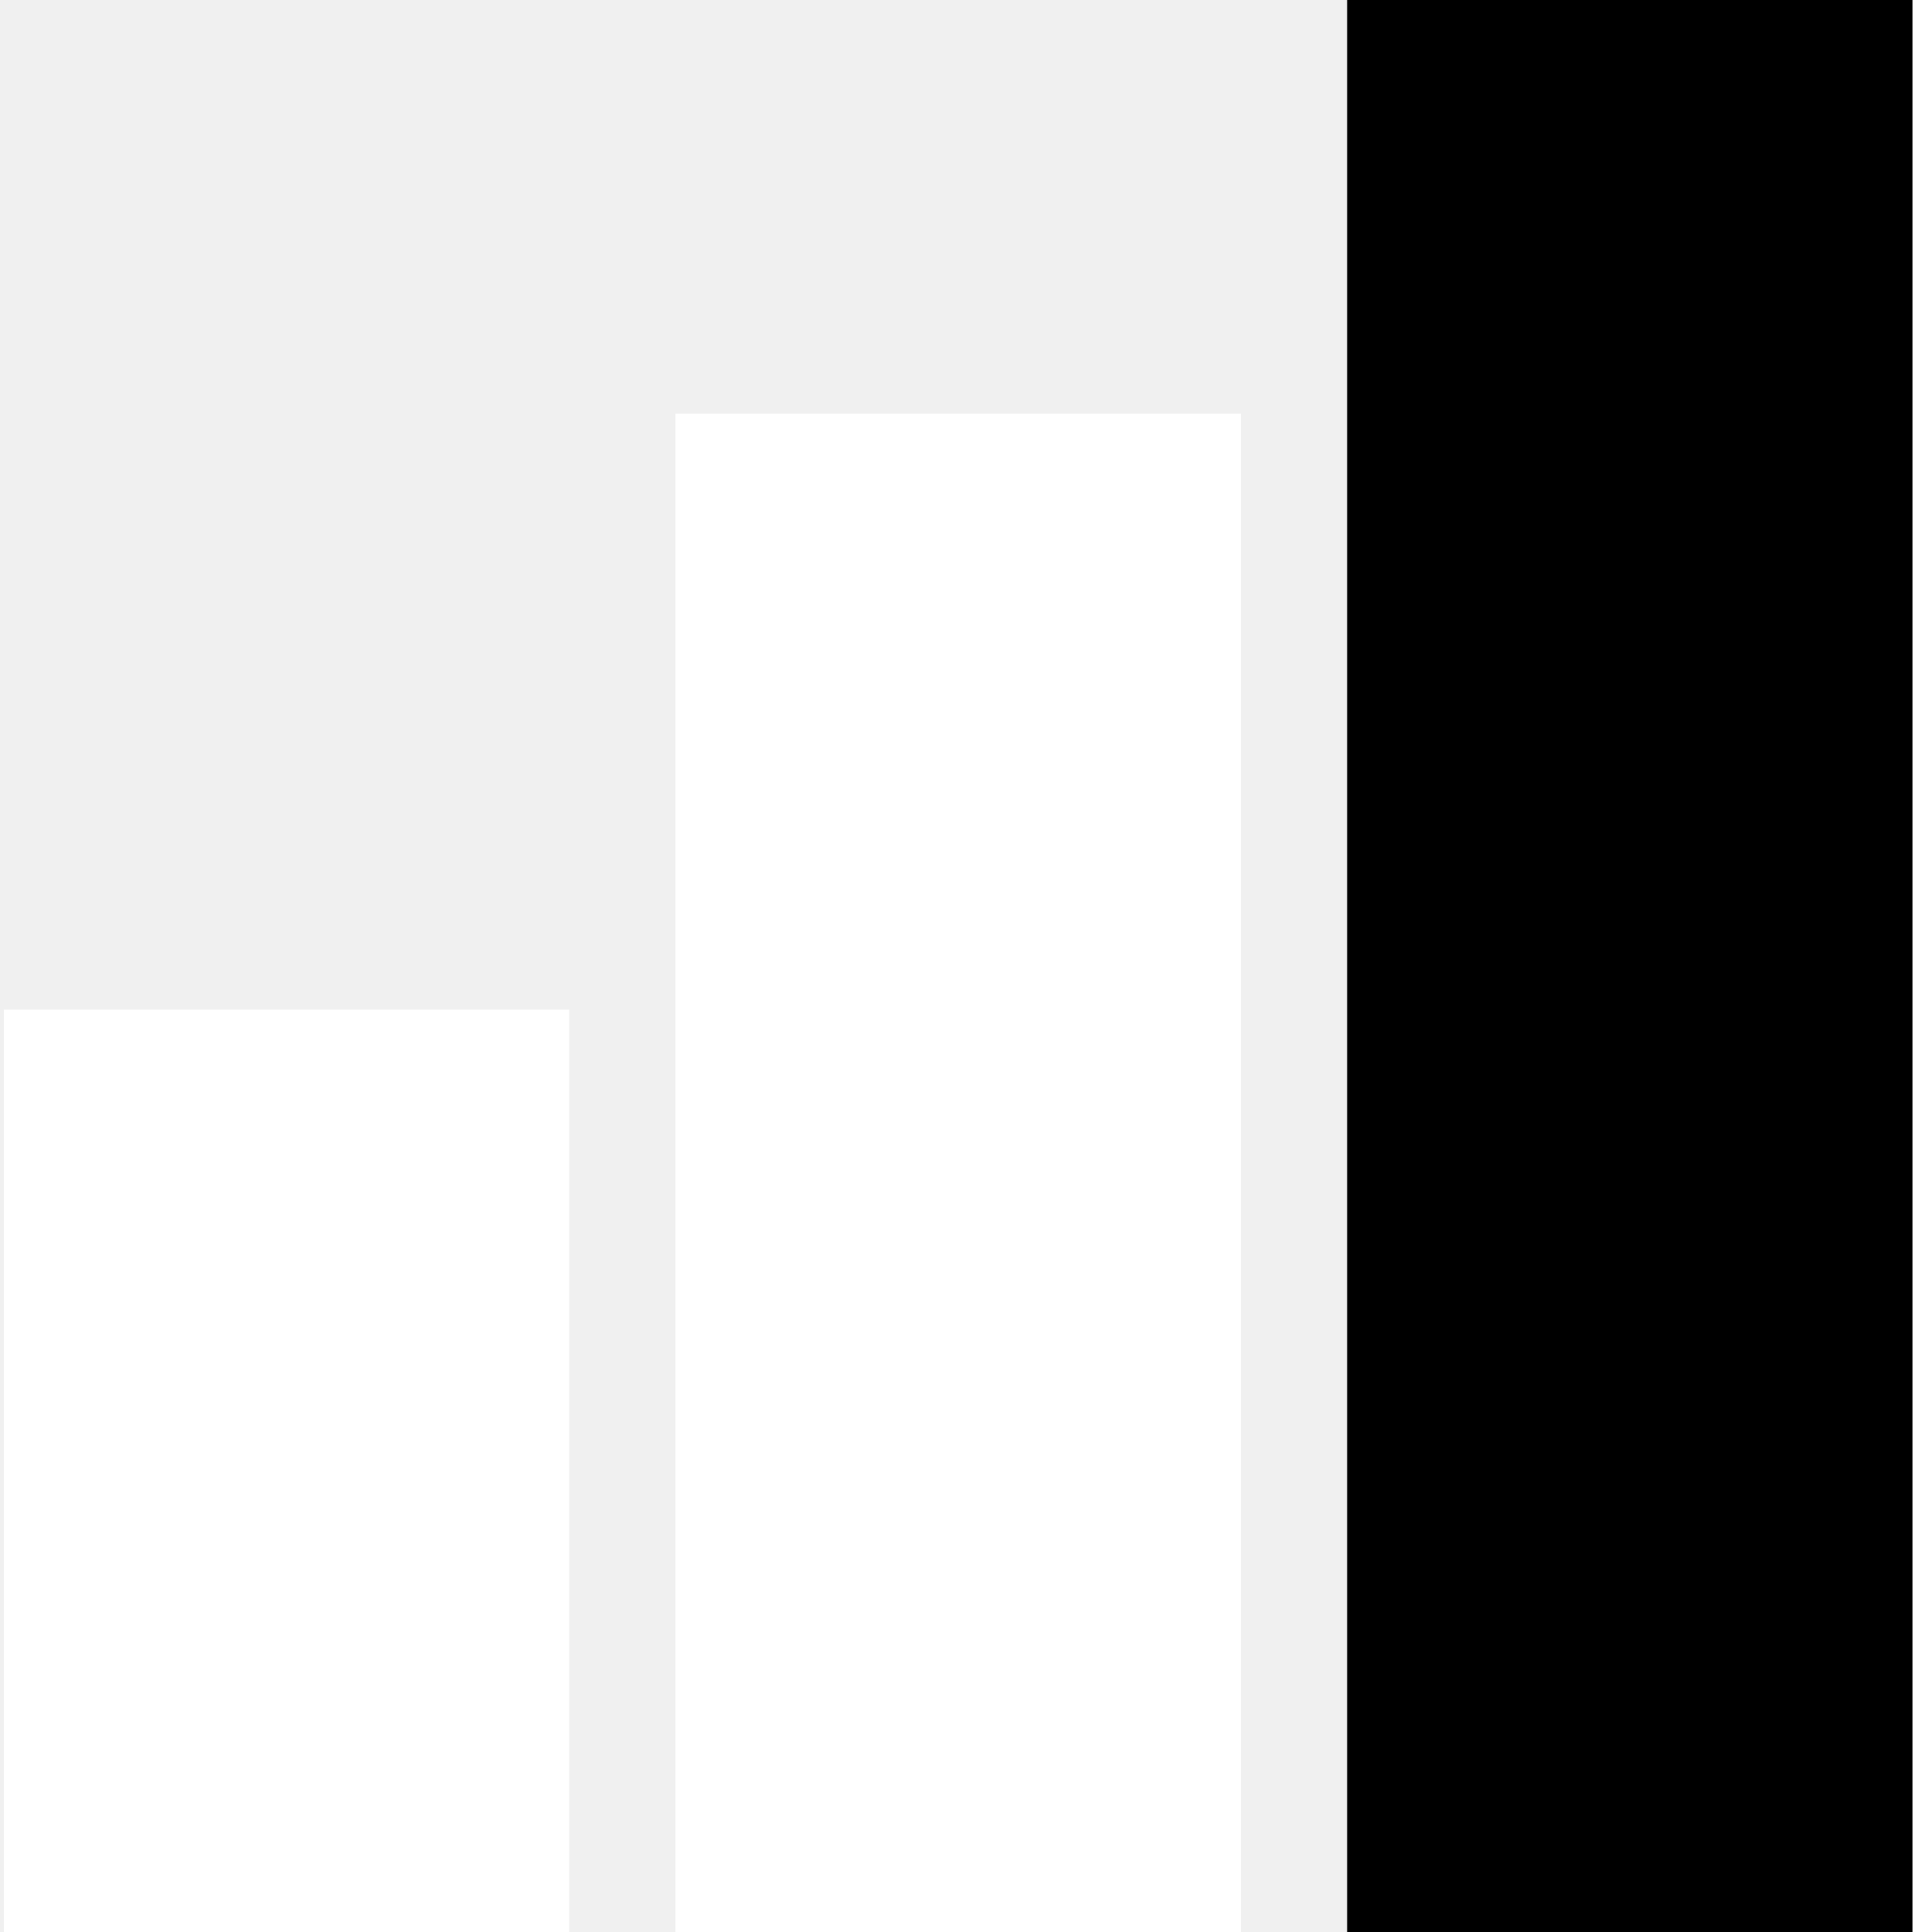
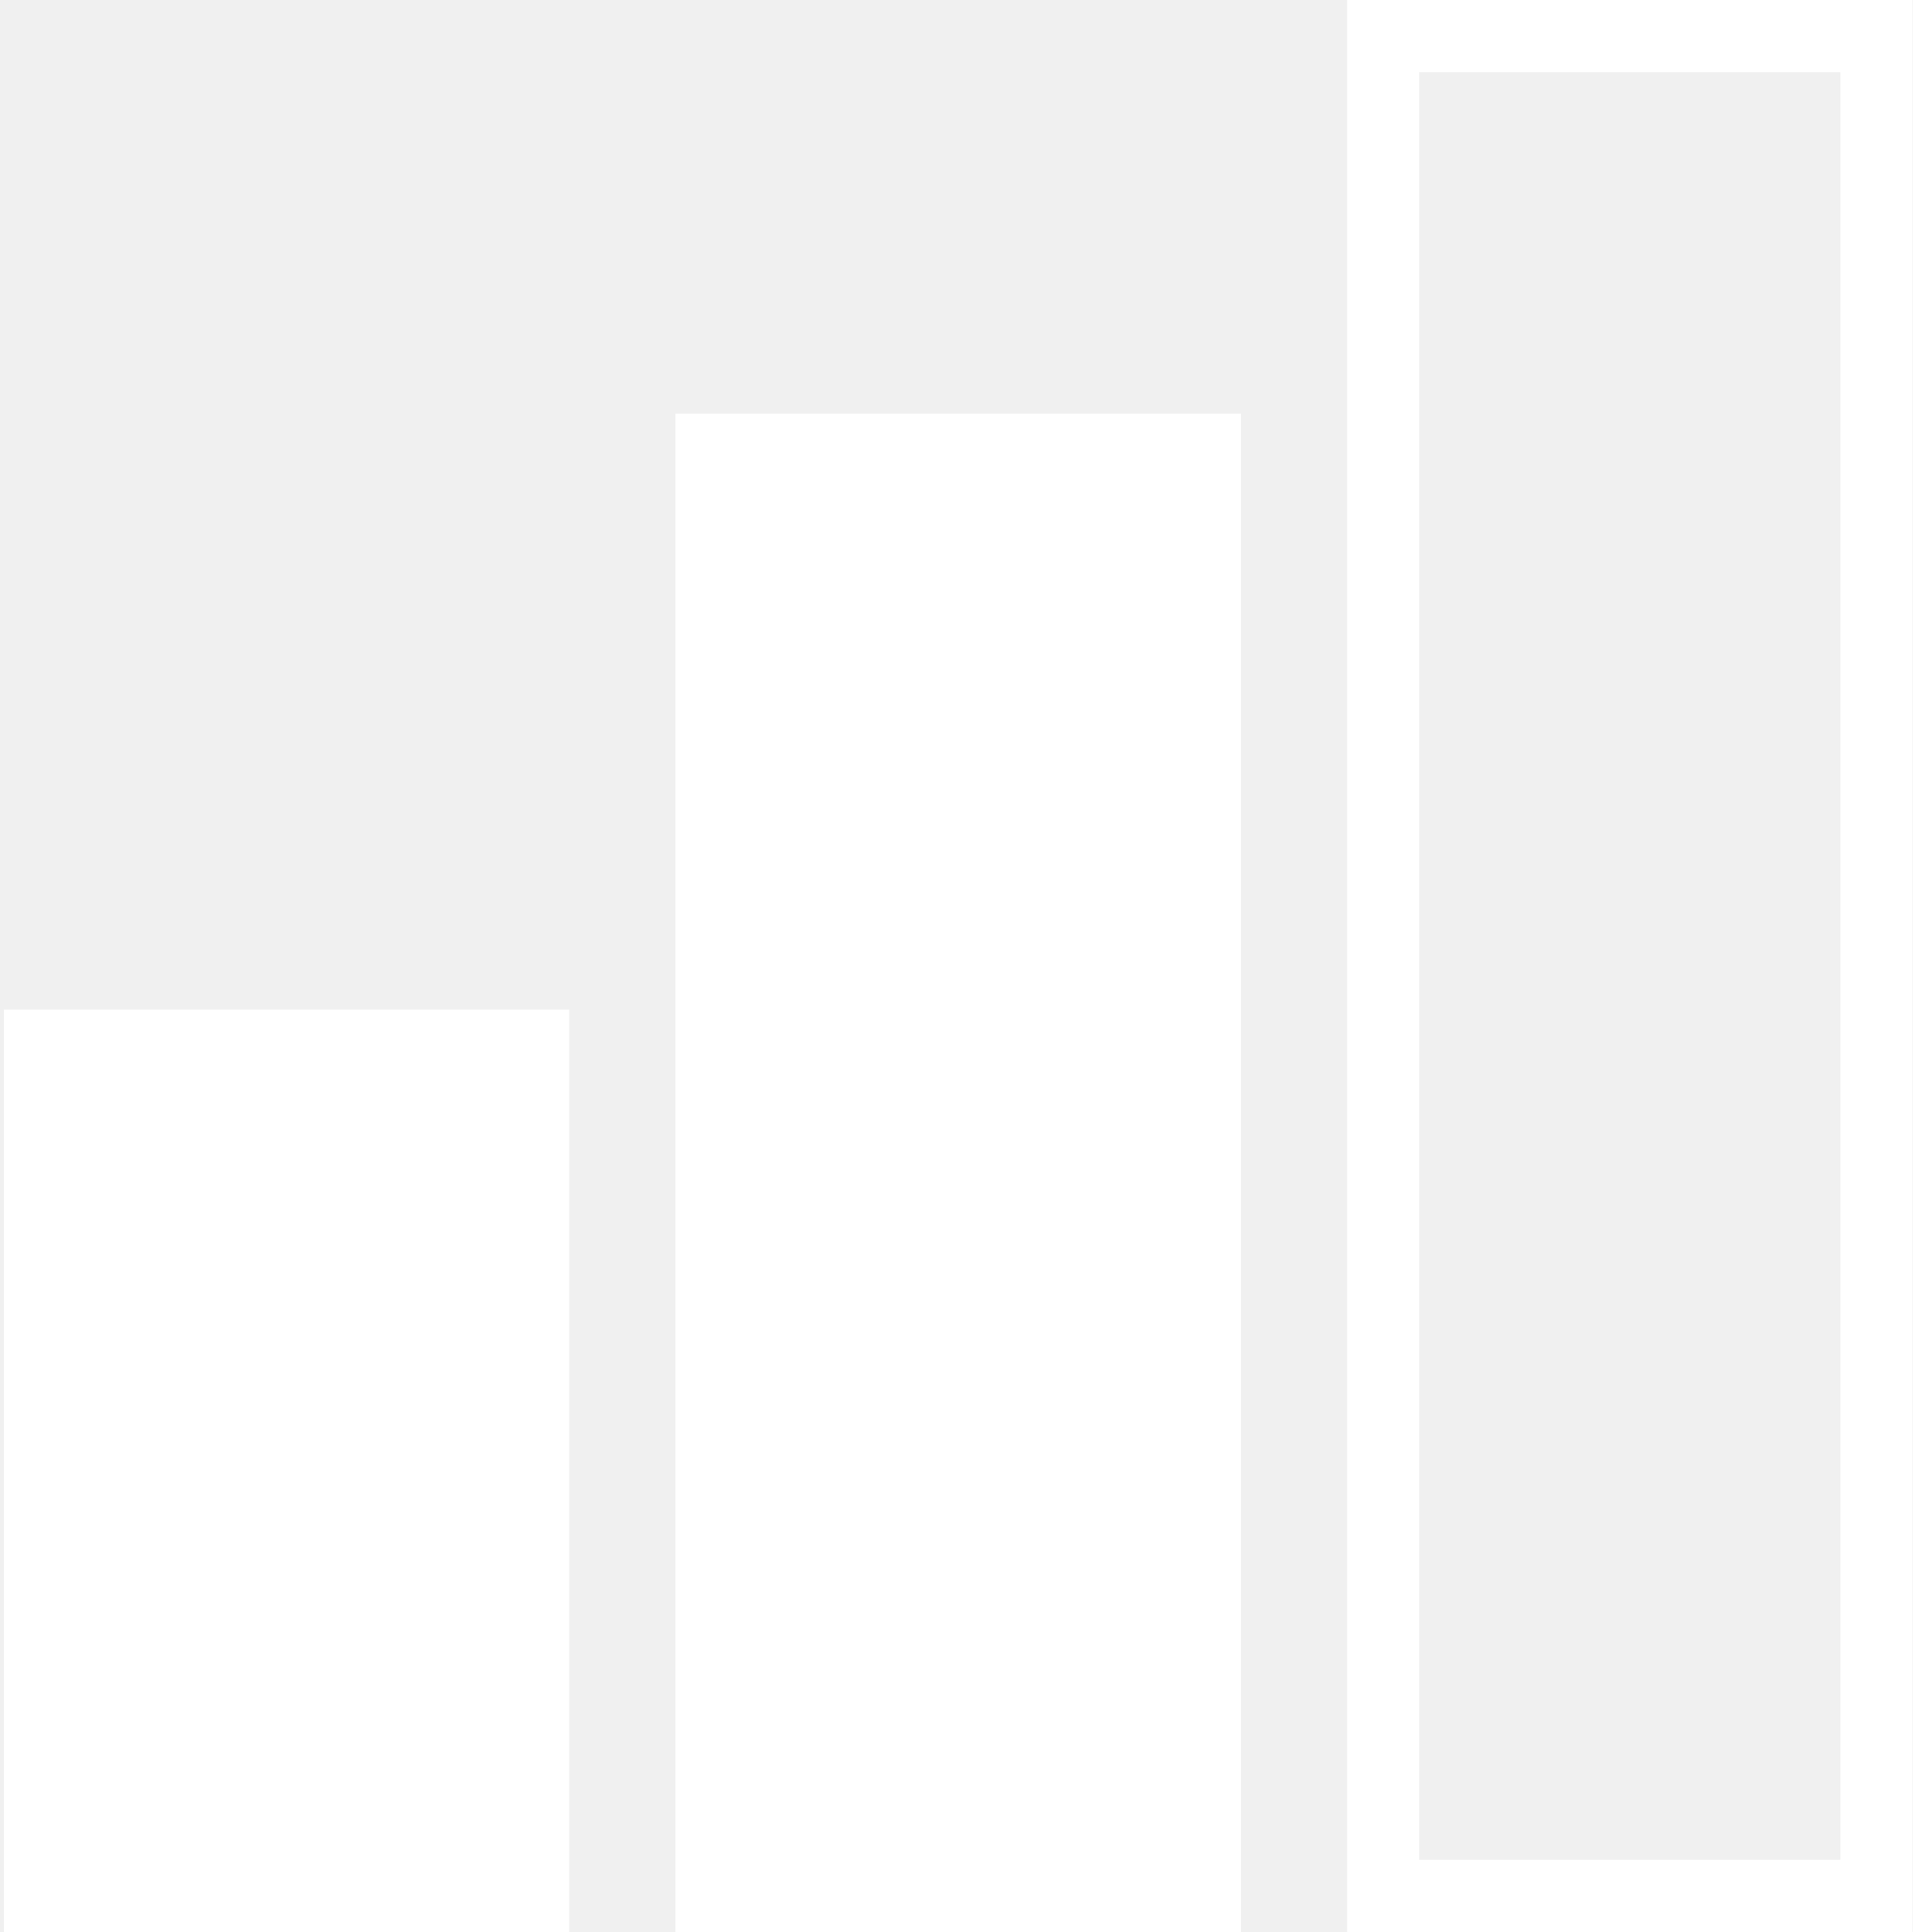
<svg xmlns="http://www.w3.org/2000/svg" version="1.1" id="Calque_1" x="0px" y="0px" viewBox="0 0 504 509" style="enable-background:new 0 0 504 509;" xml:space="preserve">
  <style type="text/css">
	.st0{fill:#FFFFFF;stroke:#FFFFFF;stroke-width:19;stroke-miterlimit:10;}
- 	.st1{stroke:#000000;stroke-width:19;stroke-miterlimit:10;}
+ 	.st1{fill:none;stroke:#FFFFFF;stroke-width:19;stroke-miterlimit:10;}
</style>
  <rect x="10.5" y="275.5" class="st0" width="130" height="224" />
  <rect x="187.5" y="118.5" class="st0" width="130" height="381" />
  <rect x="364.5" y="9.5" class="st1" width="130" height="490" />
</svg>
